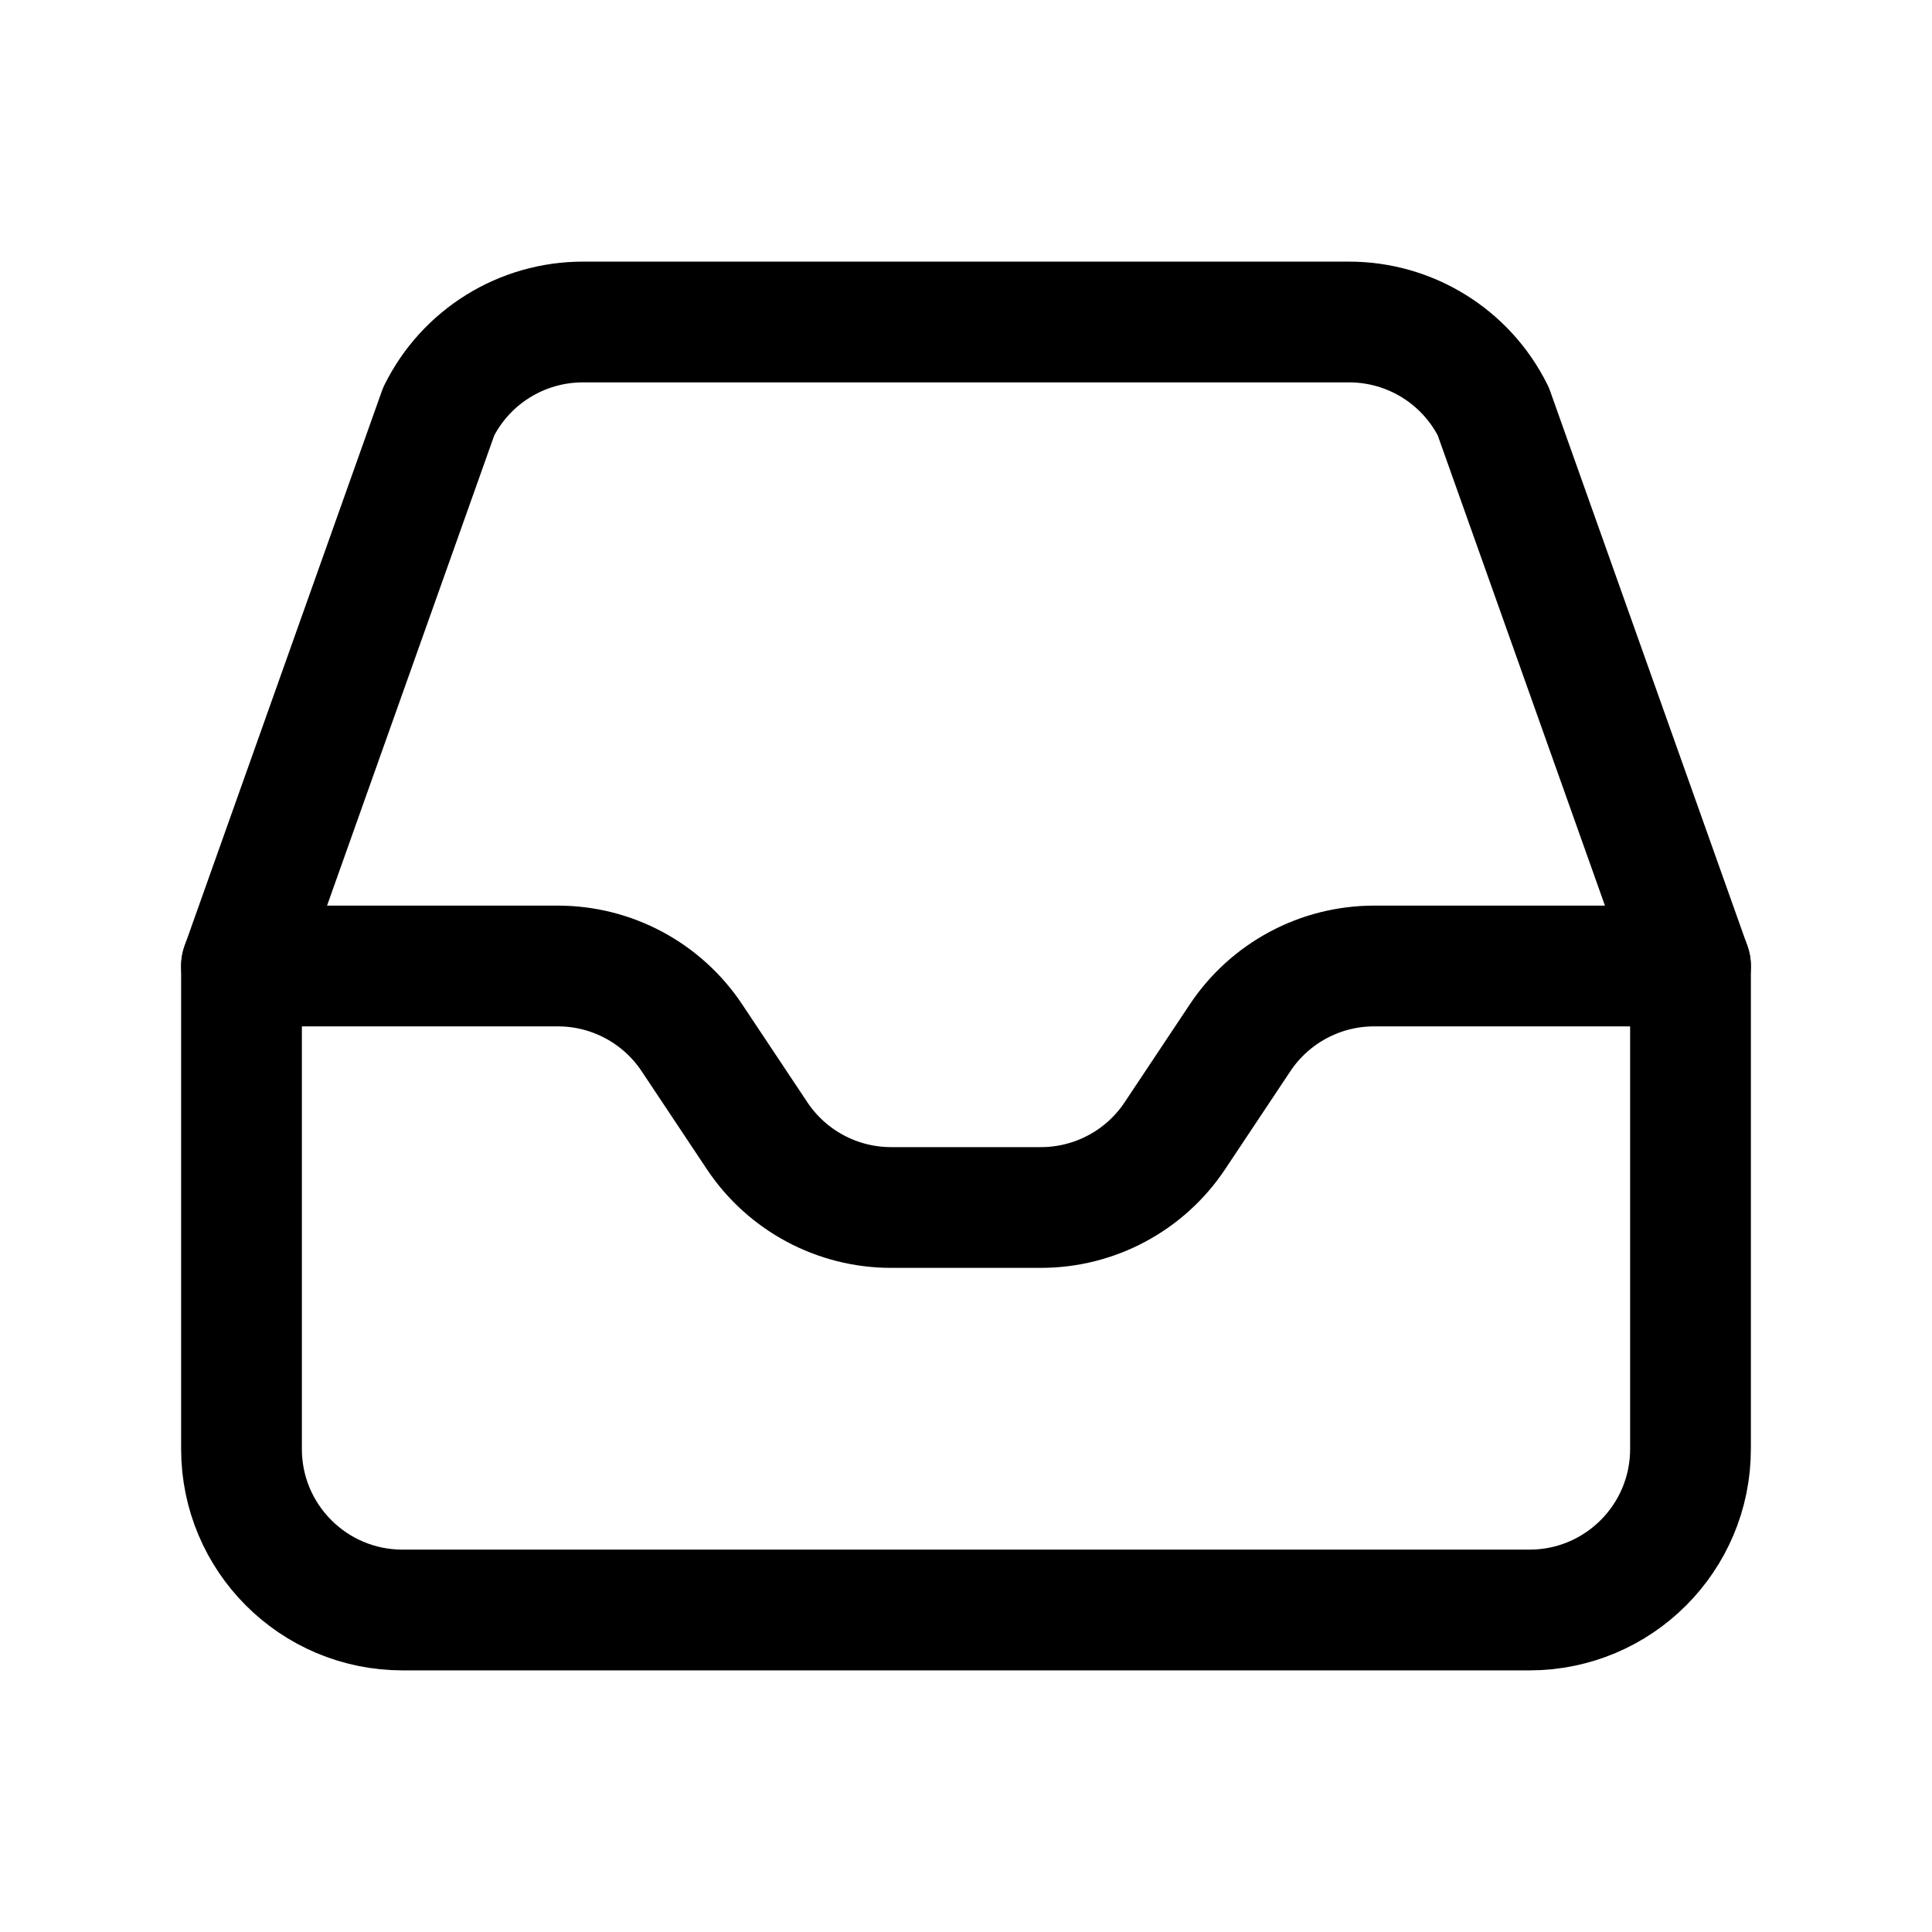
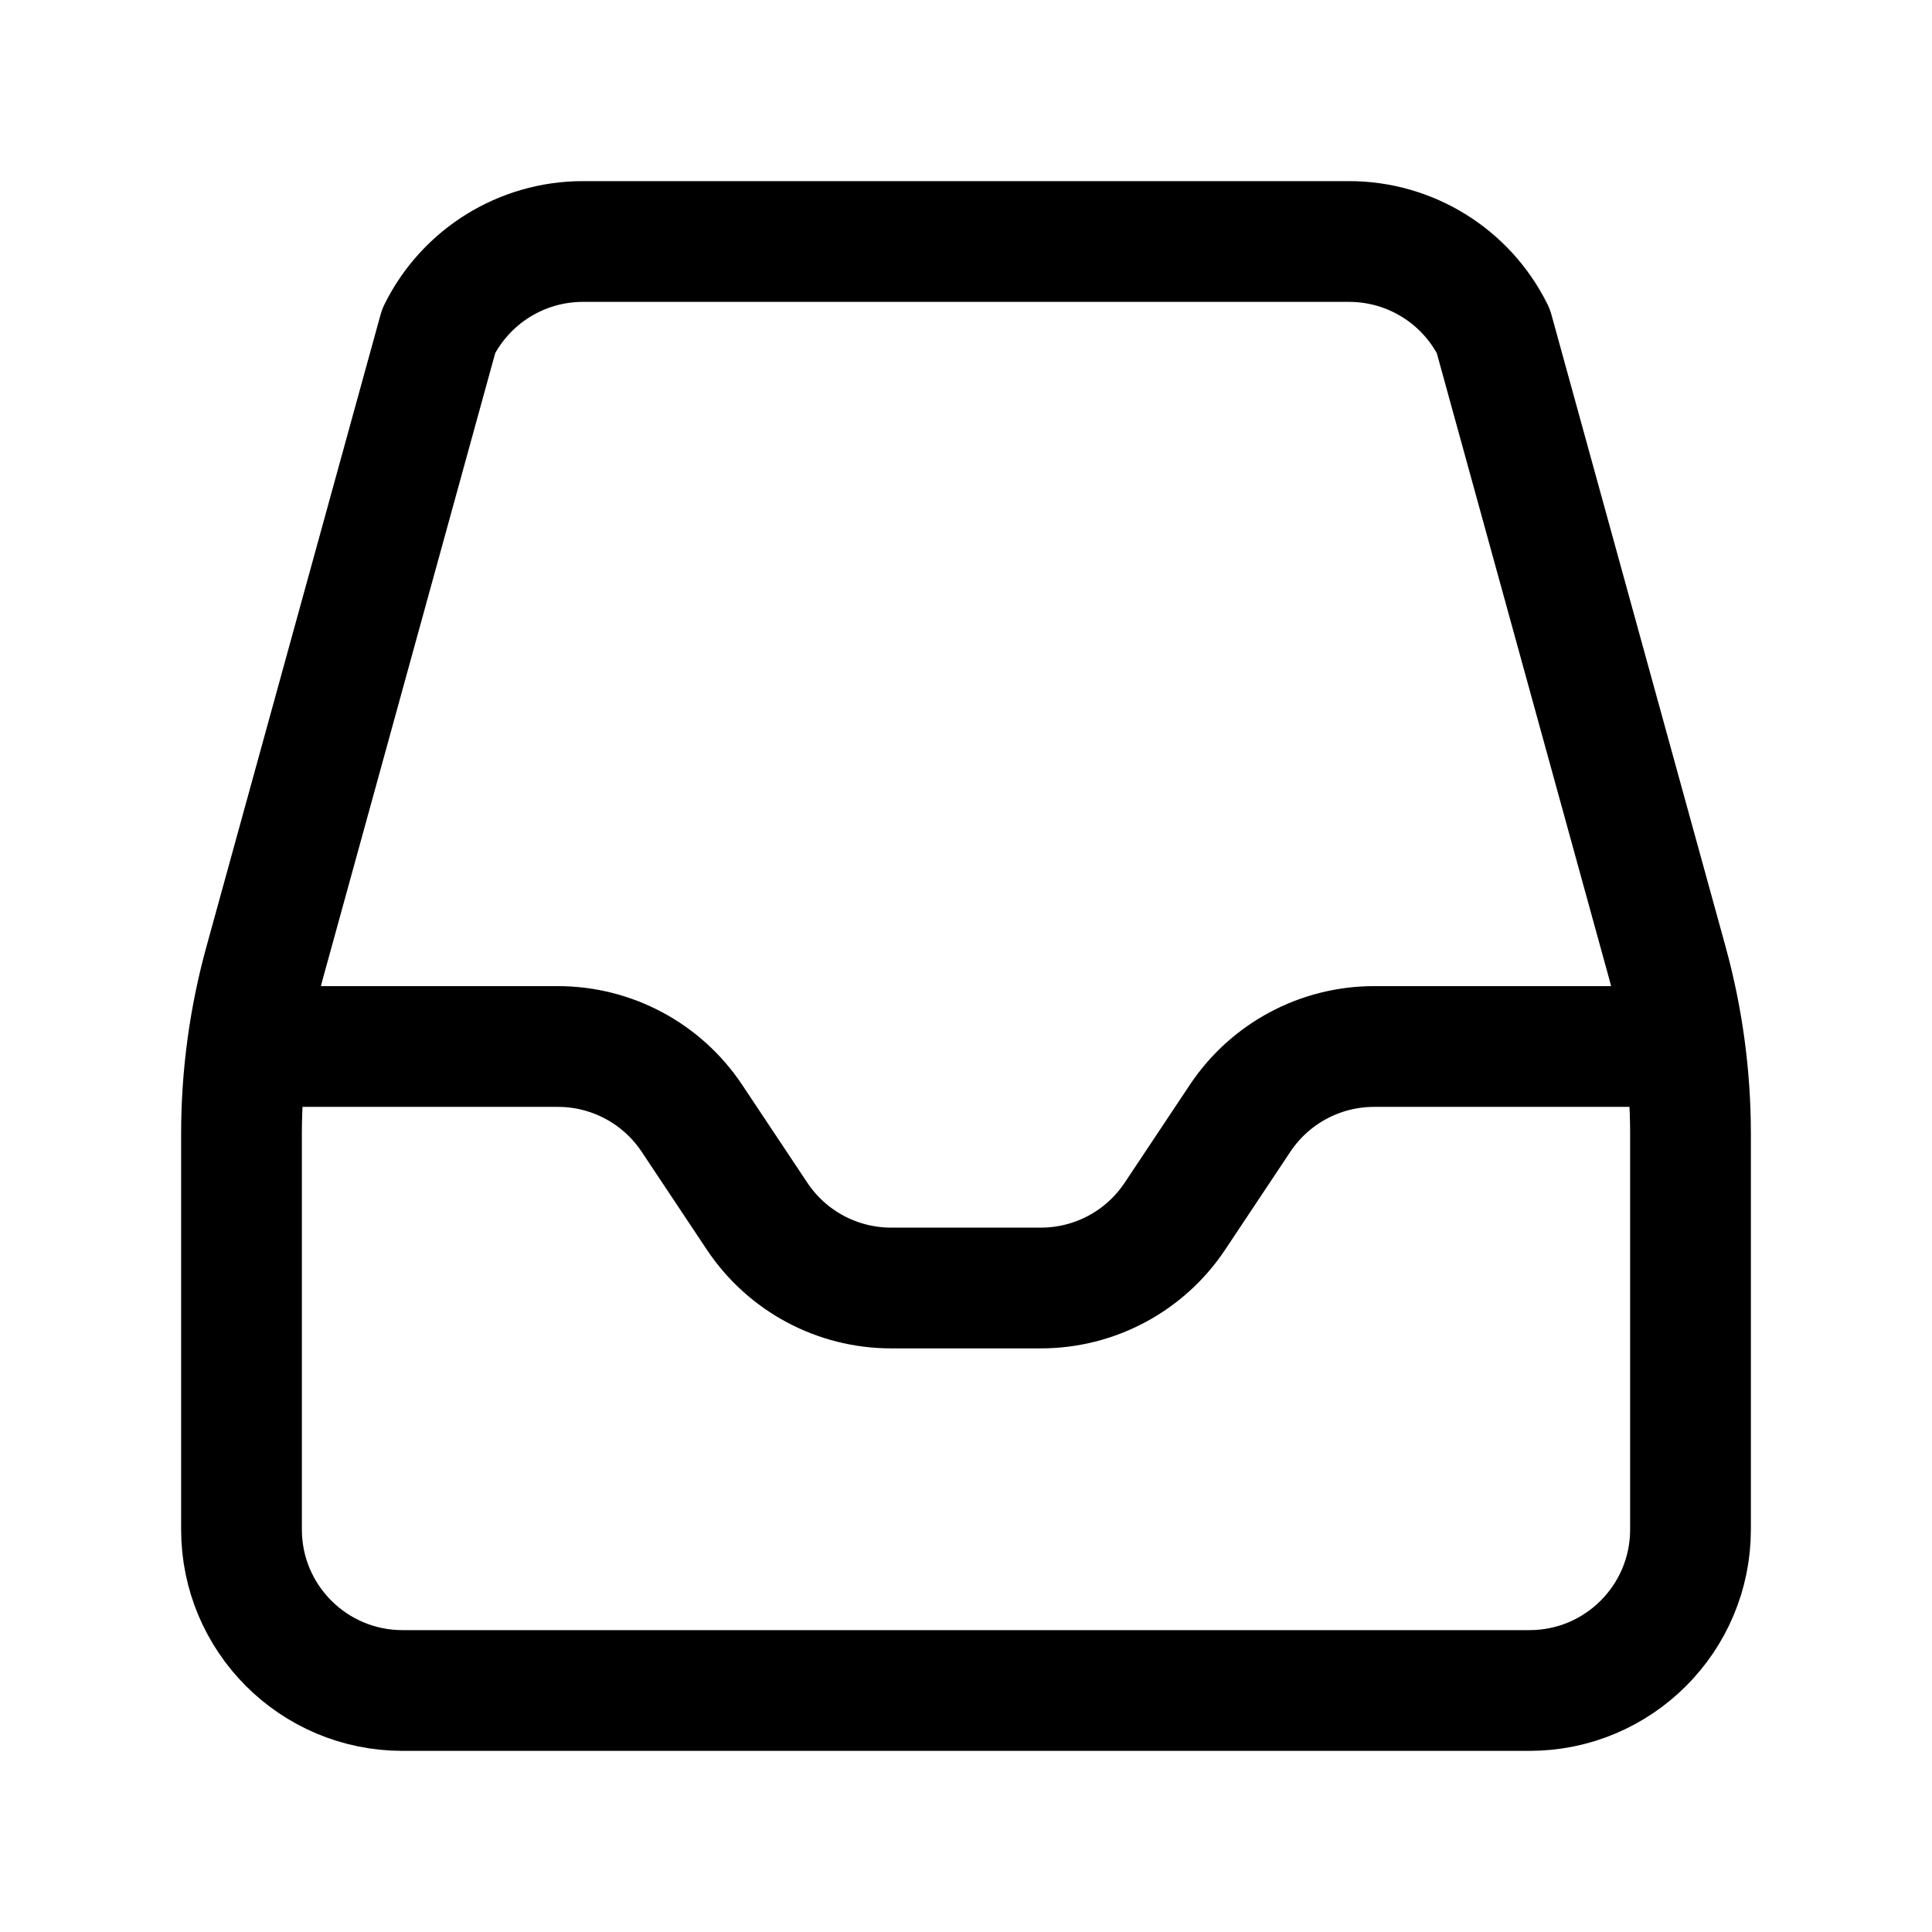
<svg xmlns="http://www.w3.org/2000/svg" width="24" height="24" fill="none" viewBox="0 0 24 24" stroke-width="1.5" stroke-linecap="round" stroke-linejoin="round" stroke="currentColor">
-   <path d="M21 12h-3.93a2 2 0 0 0-1.664.89l-.812 1.22a2 2 0 0 1-1.664.89h-1.86a2 2 0 0 1-1.664-.89l-.812-1.22A2 2 0 0 0 6.93 12H3" />
-   <path d="M5.45 5.11 3 12v6a2 2 0 0 0 2 2h14a2 2 0 0 0 2-2v-6l-2.45-6.89A2 2 0 0 0 16.76 4H7.24a2 2 0 0 0-1.79 1.11Z" />
+   <path d="M3.25 13h3.68a2 2 0 0 1 1.664.89l.812 1.22a2 2 0 0 0 1.664.89h1.86a2 2 0 0 0 1.664-.89l.812-1.22A2 2 0 0 1 17.07 13h3.68" />
+   <path d="m5.45 4.11-2.162 7.847A8 8 0 0 0 3 14.082V19a2 2 0 0 0 2 2h14a2 2 0 0 0 2-2v-4.918a8 8 0 0 0-.288-2.125L18.55 4.11A2 2 0 0 0 16.76 3H7.24a2 2 0 0 0-1.79 1.11Z" />
</svg>
